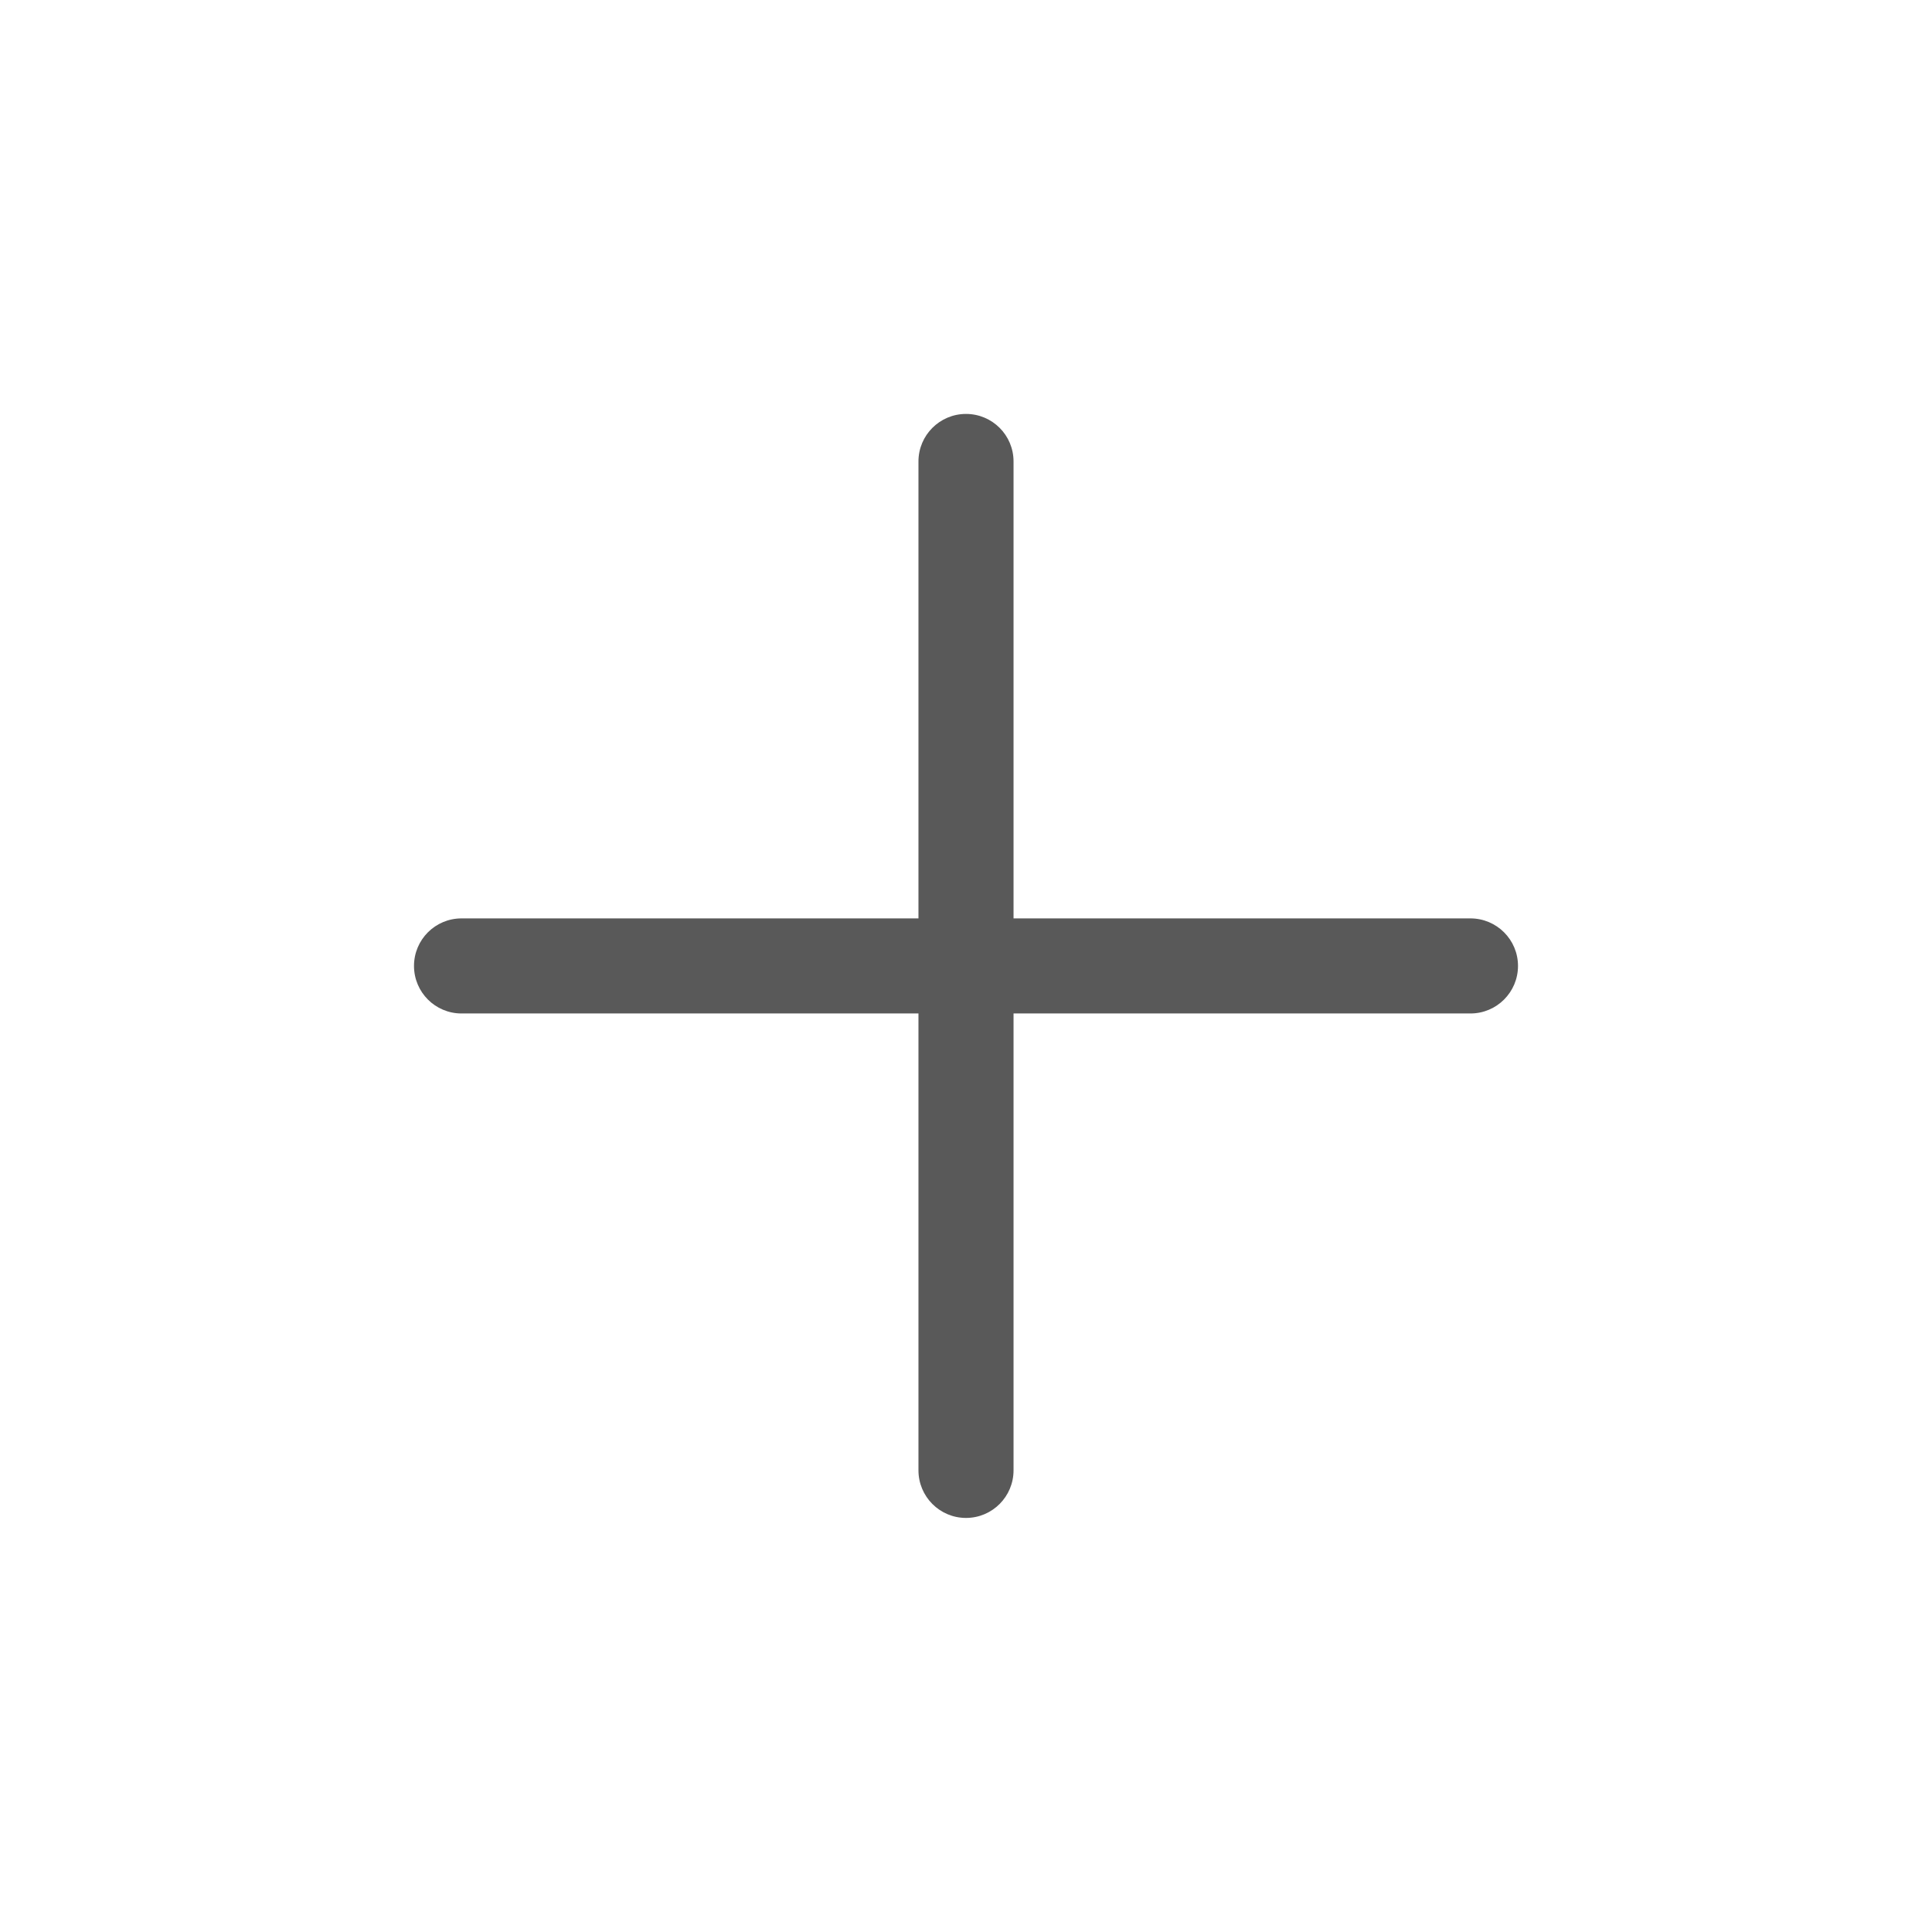
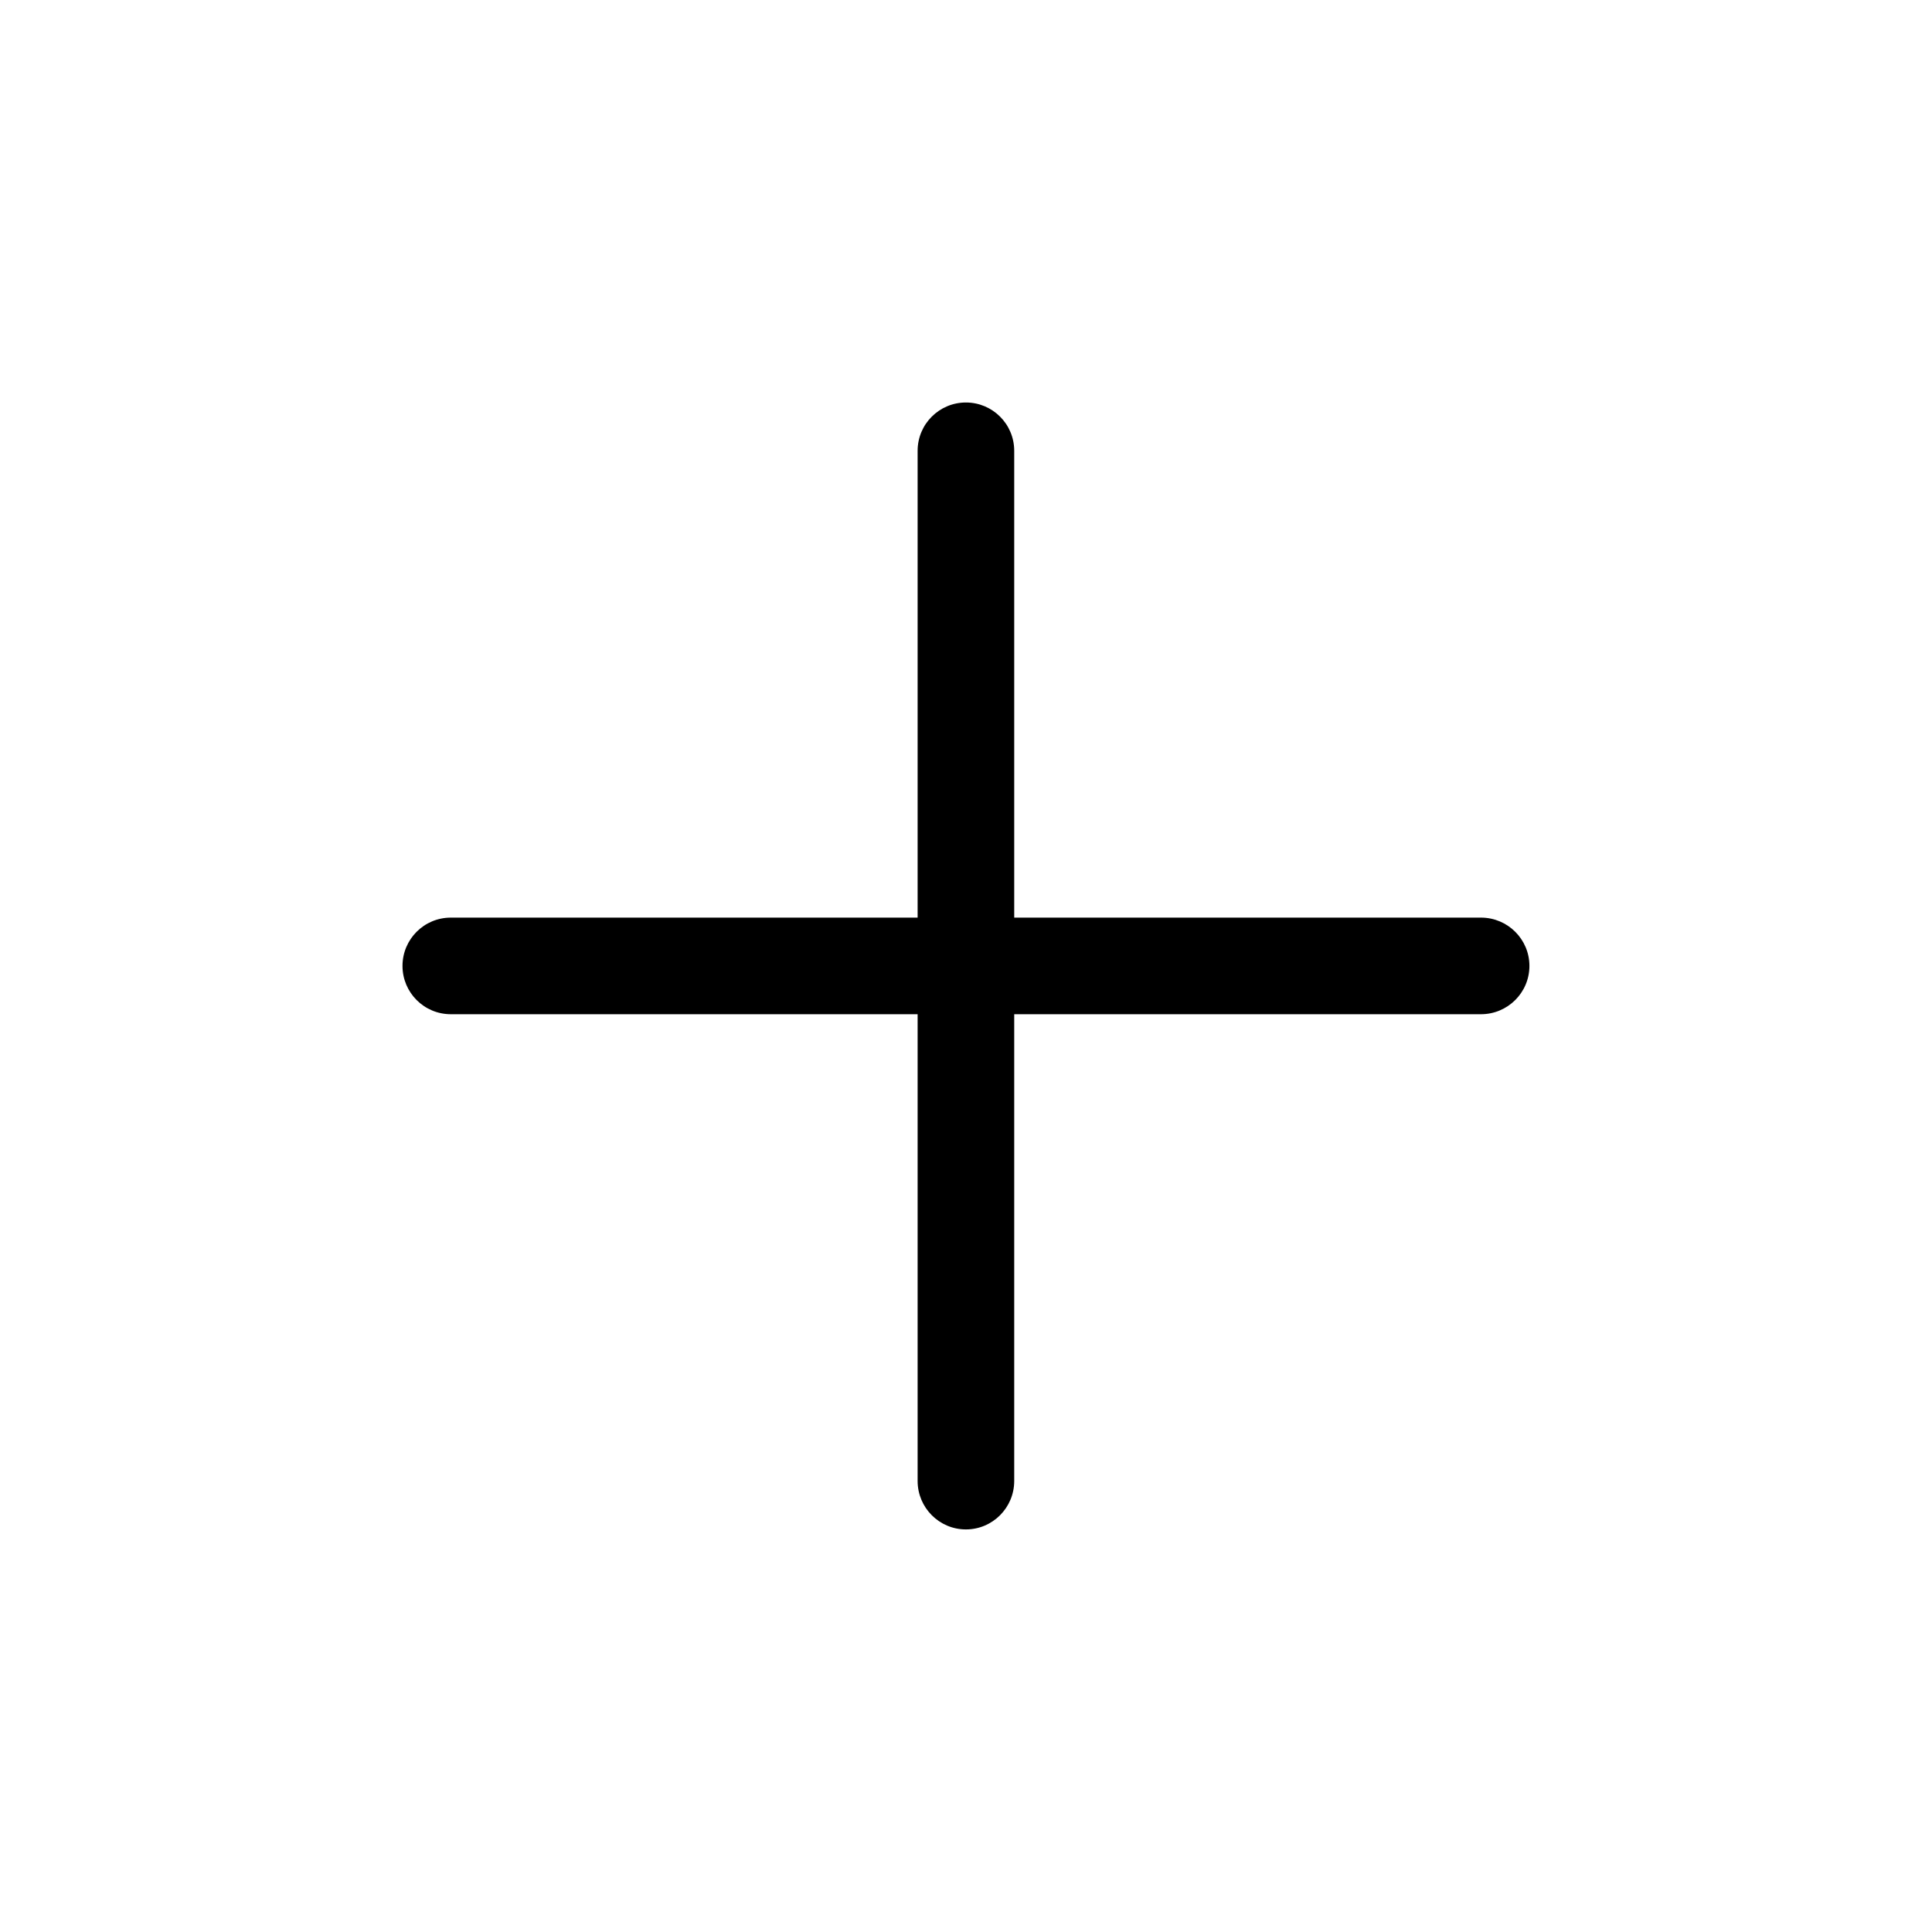
- <svg xmlns="http://www.w3.org/2000/svg" width="28" height="28" viewBox="0 0 28 28" fill="none">
-   <path d="M14 5.999C14.381 5.999 14.689 6.307 14.689 6.688V13.31H21.31C21.691 13.31 22 13.618 22 13.999C22 14.38 21.691 14.688 21.31 14.688H14.689V21.309C14.689 21.69 14.381 21.999 14 21.999C13.619 21.999 13.311 21.69 13.311 21.309V14.688H6.689C6.308 14.688 6 14.38 6 13.999C6 13.618 6.308 13.31 6.689 13.31H13.311V6.688C13.311 6.307 13.62 5.999 14 5.999Z" fill="#595959" />
+ <svg xmlns="http://www.w3.org/2000/svg" width="24" height="24" viewBox="0 0 24 24" fill="none">
+   <path d="M11.999 5C12.33 5 12.599 5.268 12.599 5.6V11.399H18.399C18.73 11.4 18.999 11.668 18.999 11.999C18.999 12.33 18.73 12.598 18.399 12.599H12.599V18.399C12.598 18.73 12.33 18.999 11.999 18.999C11.668 18.999 11.4 18.73 11.399 18.399V12.599H5.6C5.268 12.599 5 12.33 5 11.999C5 11.668 5.268 11.399 5.6 11.399H11.399V5.6C11.399 5.268 11.668 5 11.999 5Z" fill="currentColor" />
</svg>
